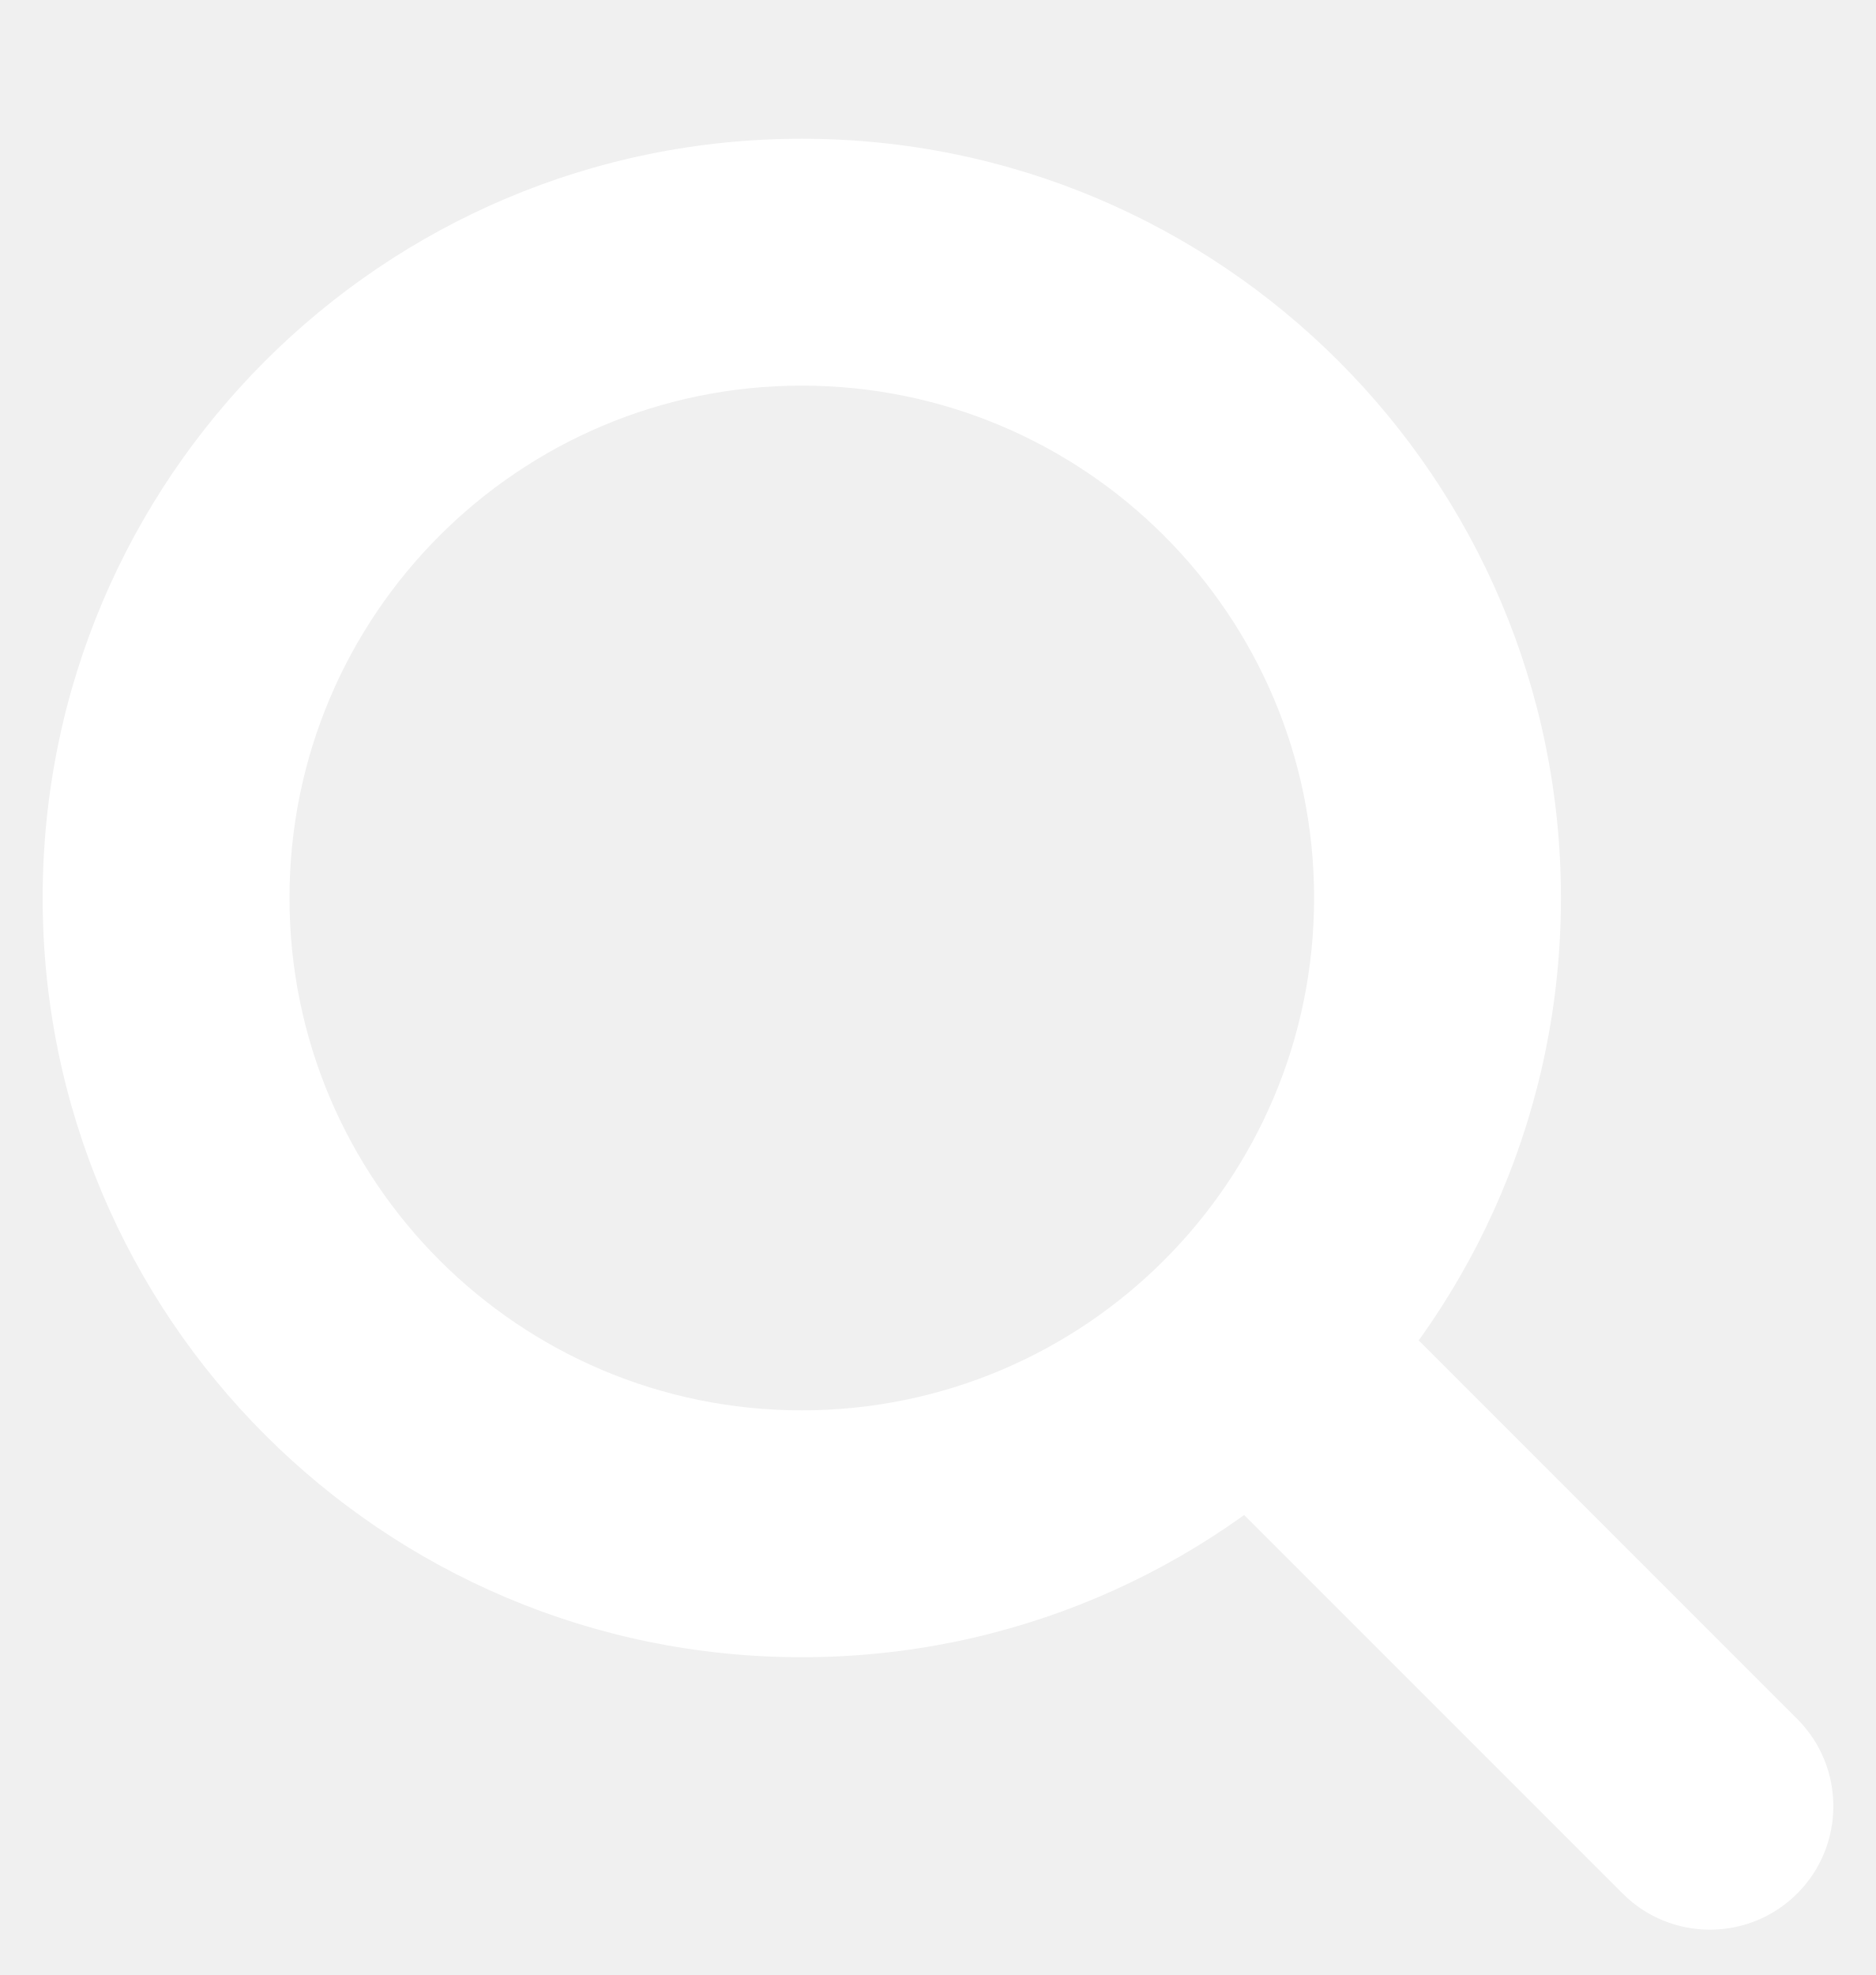
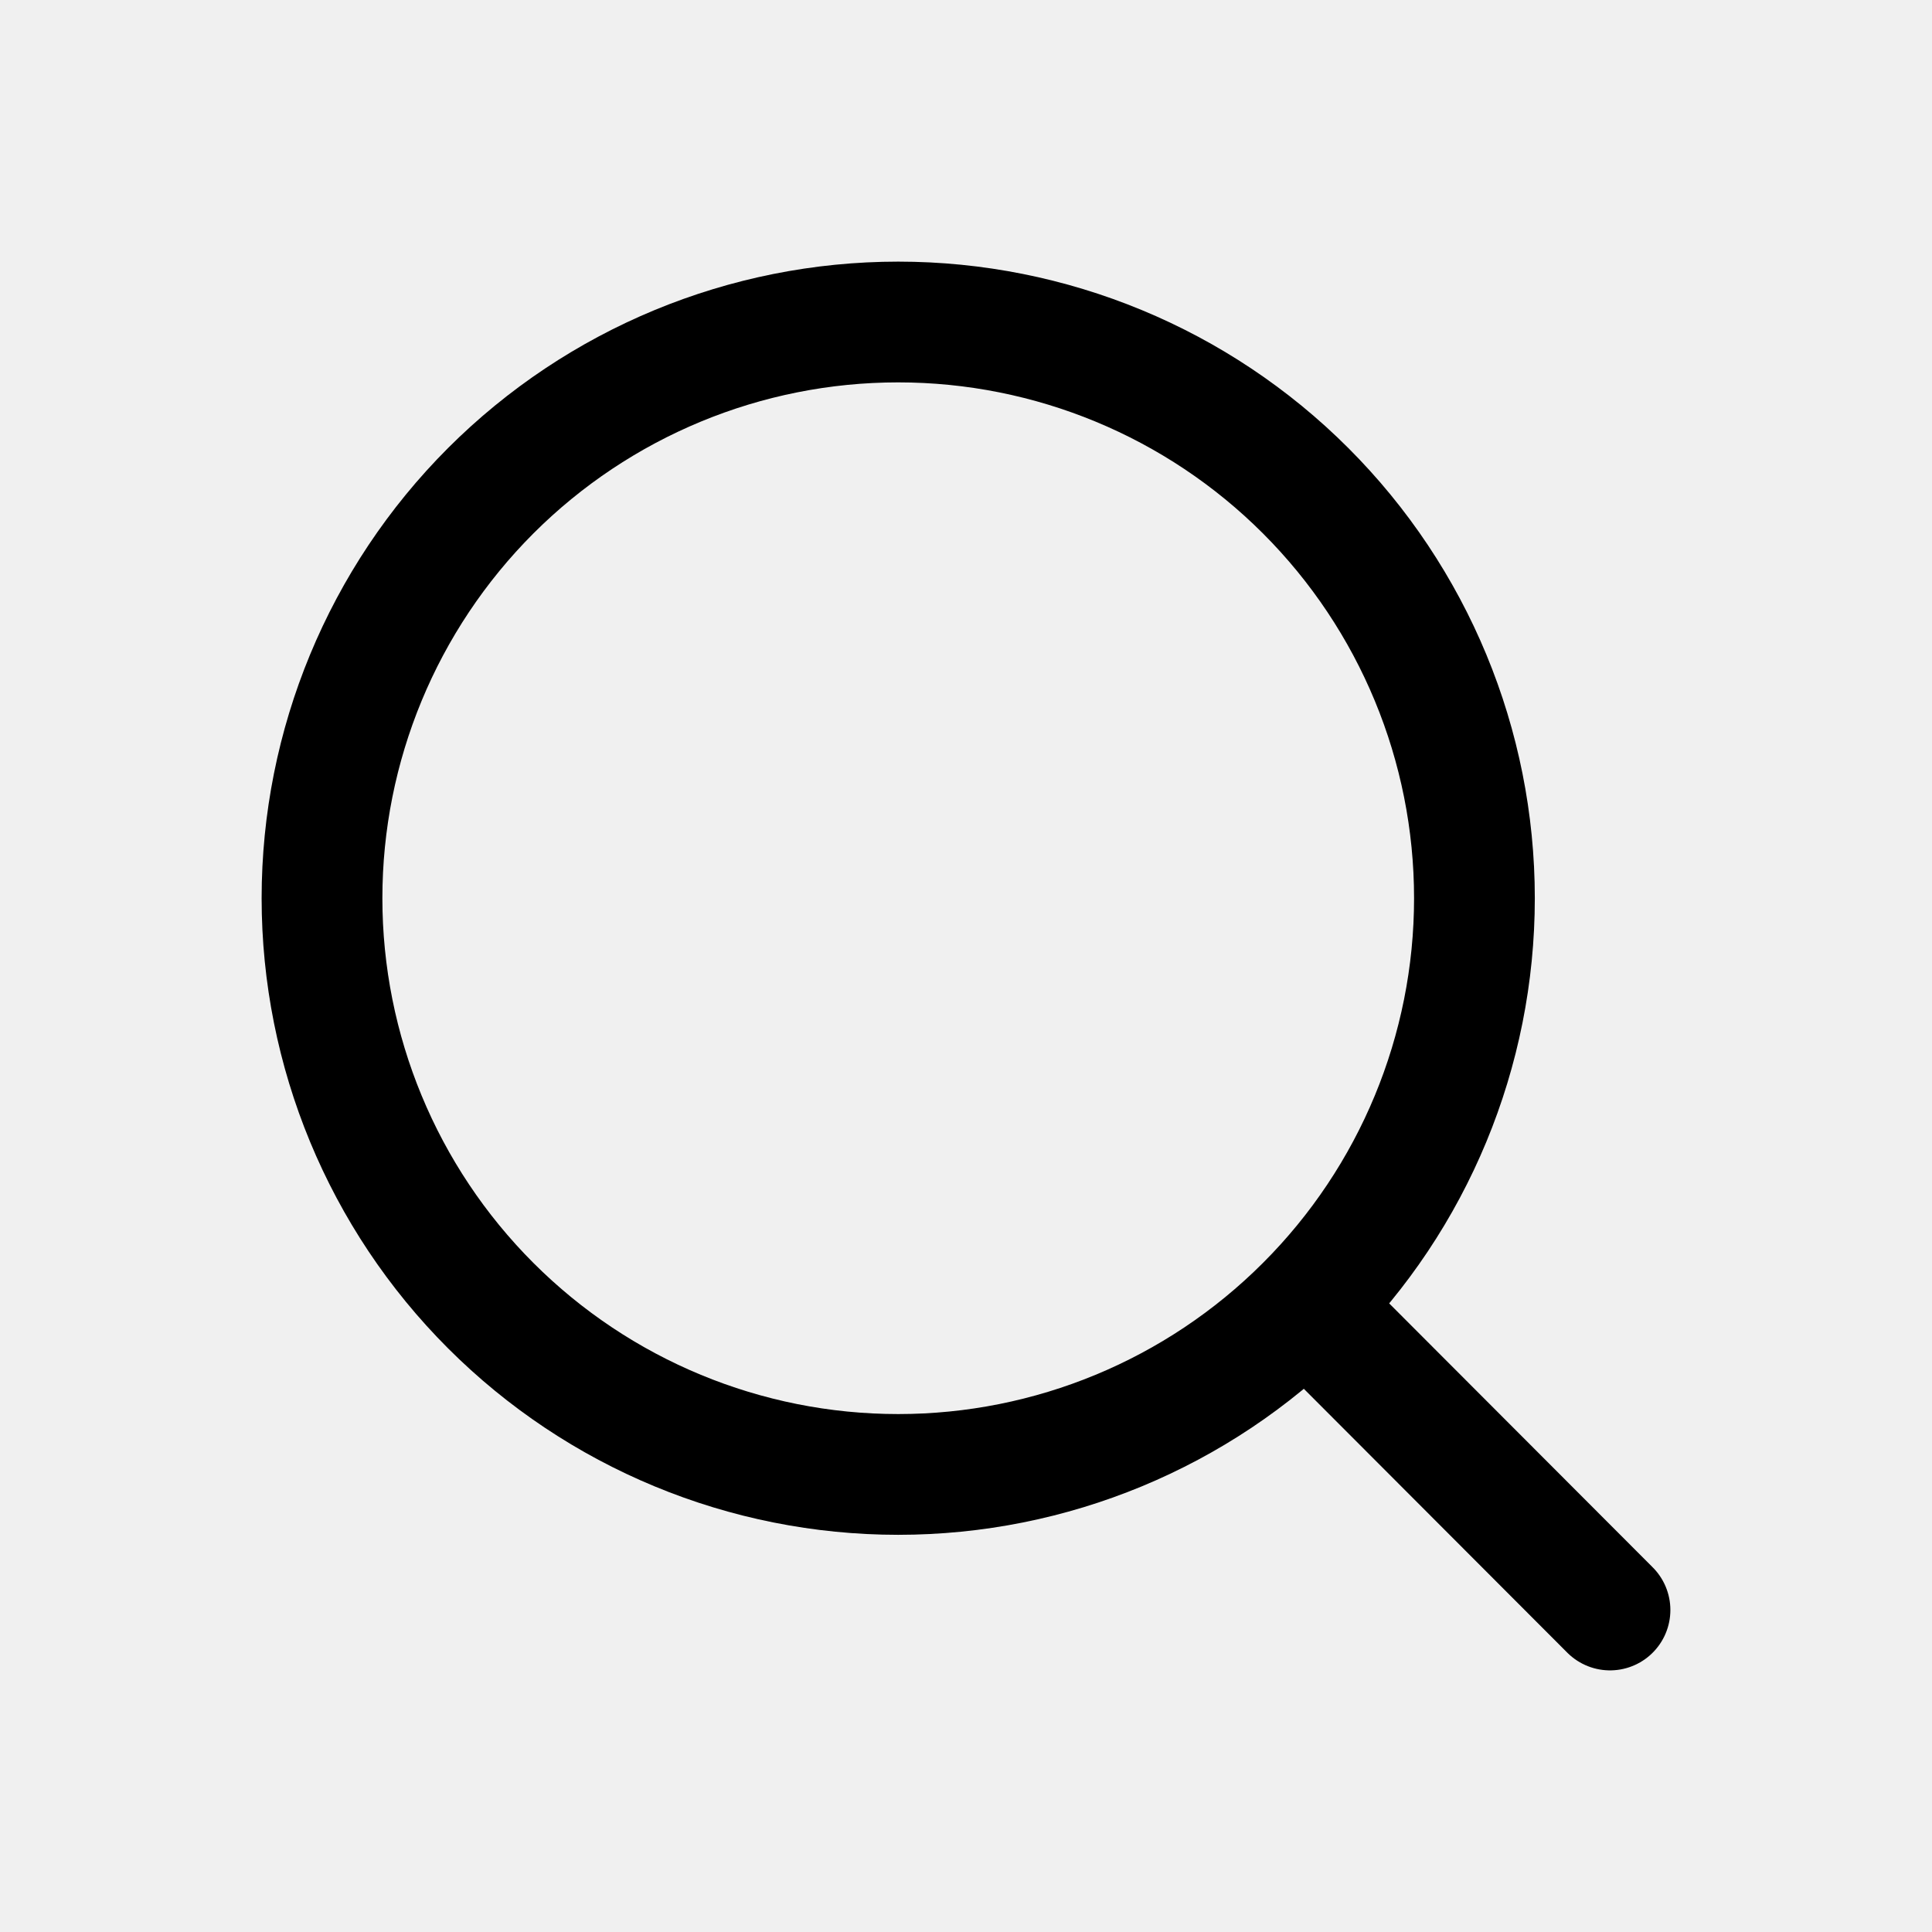
- <svg xmlns="http://www.w3.org/2000/svg" width="19" height="20" viewBox="0 0 19 20" fill="none">
-   <g clip-path="url(#clip0_69_1199)">
-     <path d="M16.434 19.175C16.922 19.663 17.713 19.663 18.202 19.175C18.69 18.687 18.69 17.895 18.202 17.407L16.434 19.175ZM13.309 9.093C13.309 11.959 10.986 14.282 8.12 14.282V16.782C12.366 16.782 15.809 13.339 15.809 9.093H13.309ZM8.12 14.282C5.255 14.282 2.932 11.959 2.932 9.093H0.432C0.432 13.339 3.874 16.782 8.12 16.782V14.282ZM2.932 9.093C2.932 6.228 5.255 3.905 8.12 3.905V1.405C3.874 1.405 0.432 4.847 0.432 9.093H2.932ZM8.12 3.905C10.986 3.905 13.309 6.228 13.309 9.093H15.809C15.809 4.847 12.366 1.405 8.12 1.405V3.905ZM11.835 14.576L16.434 19.175L18.202 17.407L13.603 12.808L11.835 14.576Z" fill="white" />
-   </g>
-   <defs>
-     <clipPath id="clip0_69_1199">
-       <rect width="19" height="19" fill="white" transform="translate(0 0.973145)" />
-     </clipPath>
-   </defs>
+ <svg xmlns="http://www.w3.org/2000/svg" width="24" height="24" viewBox="0 0 24 24" fill="none">
+   <path d="M20 20L16.222 16.216M18.316 11.158C18.316 13.056 17.562 14.877 16.219 16.219C14.877 17.562 13.056 18.316 11.158 18.316C9.259 18.316 7.439 17.562 6.096 16.219C4.754 14.877 4 13.056 4 11.158C4 9.259 4.754 7.439 6.096 6.096C7.439 4.754 9.259 4 11.158 4C13.056 4 14.877 4.754 16.219 6.096C17.562 7.439 18.316 9.259 18.316 11.158V11.158Z" stroke="black" stroke-width="1.5" stroke-linecap="round" />
</svg>
